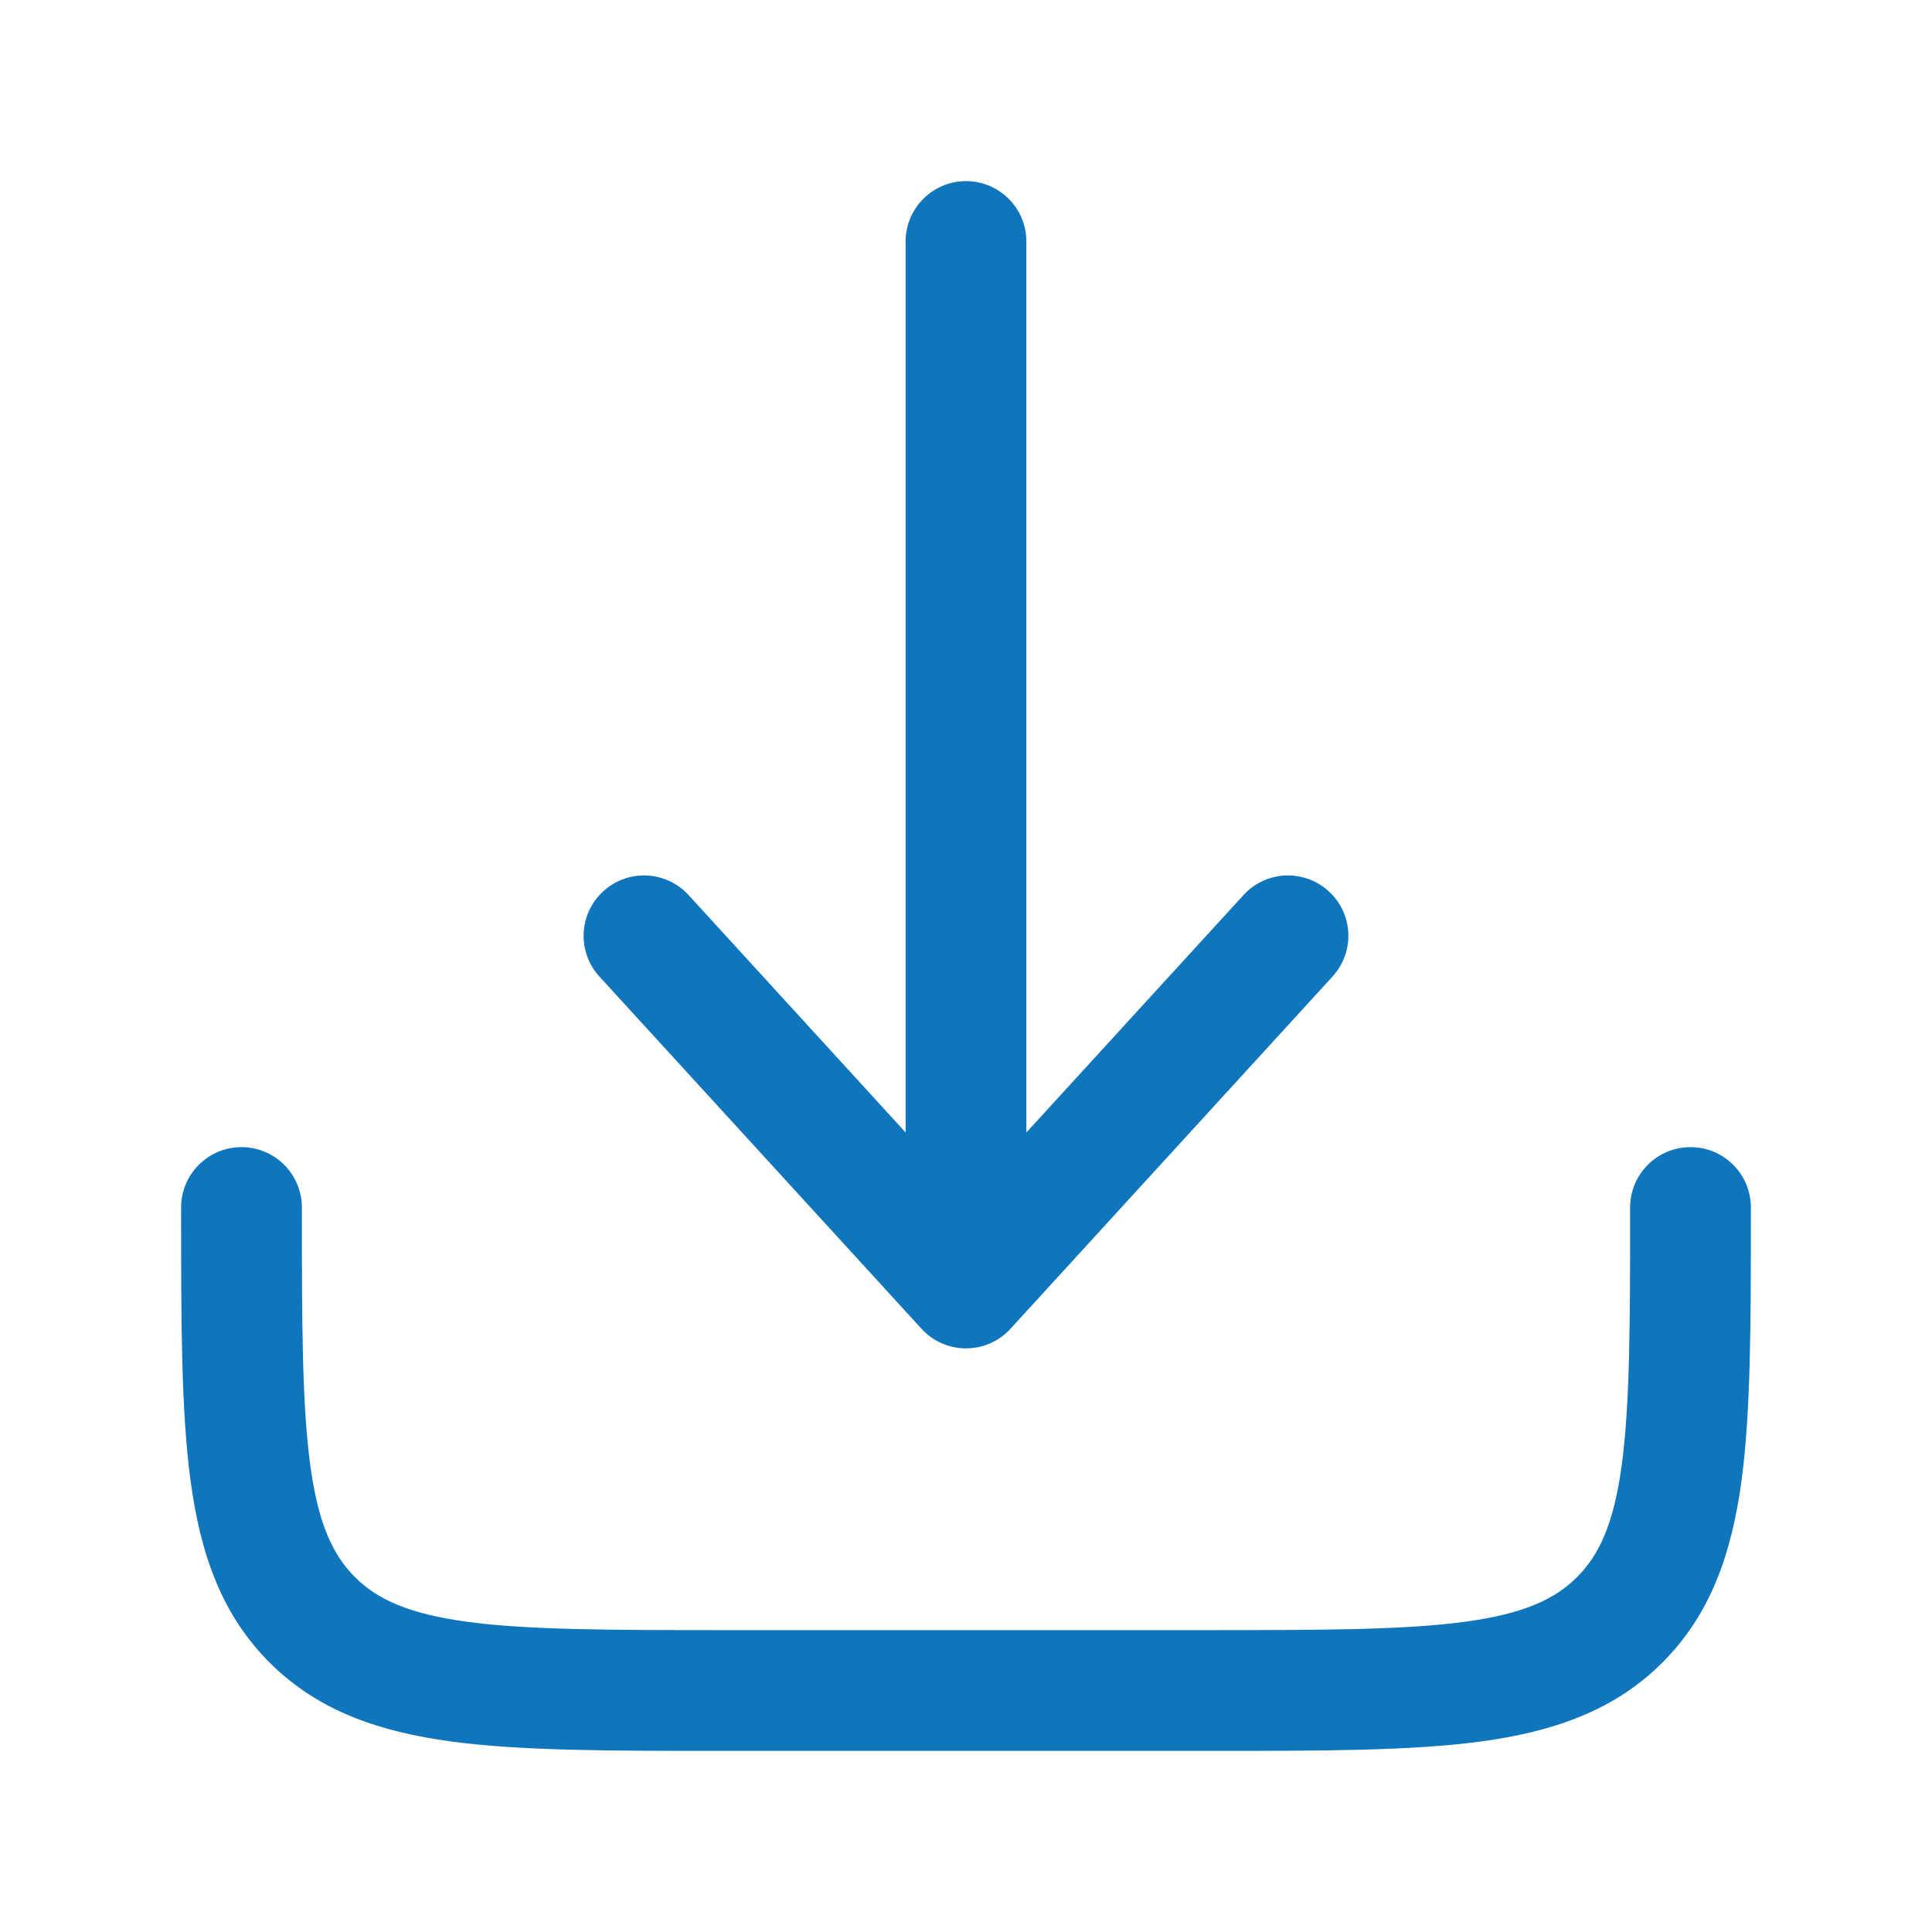
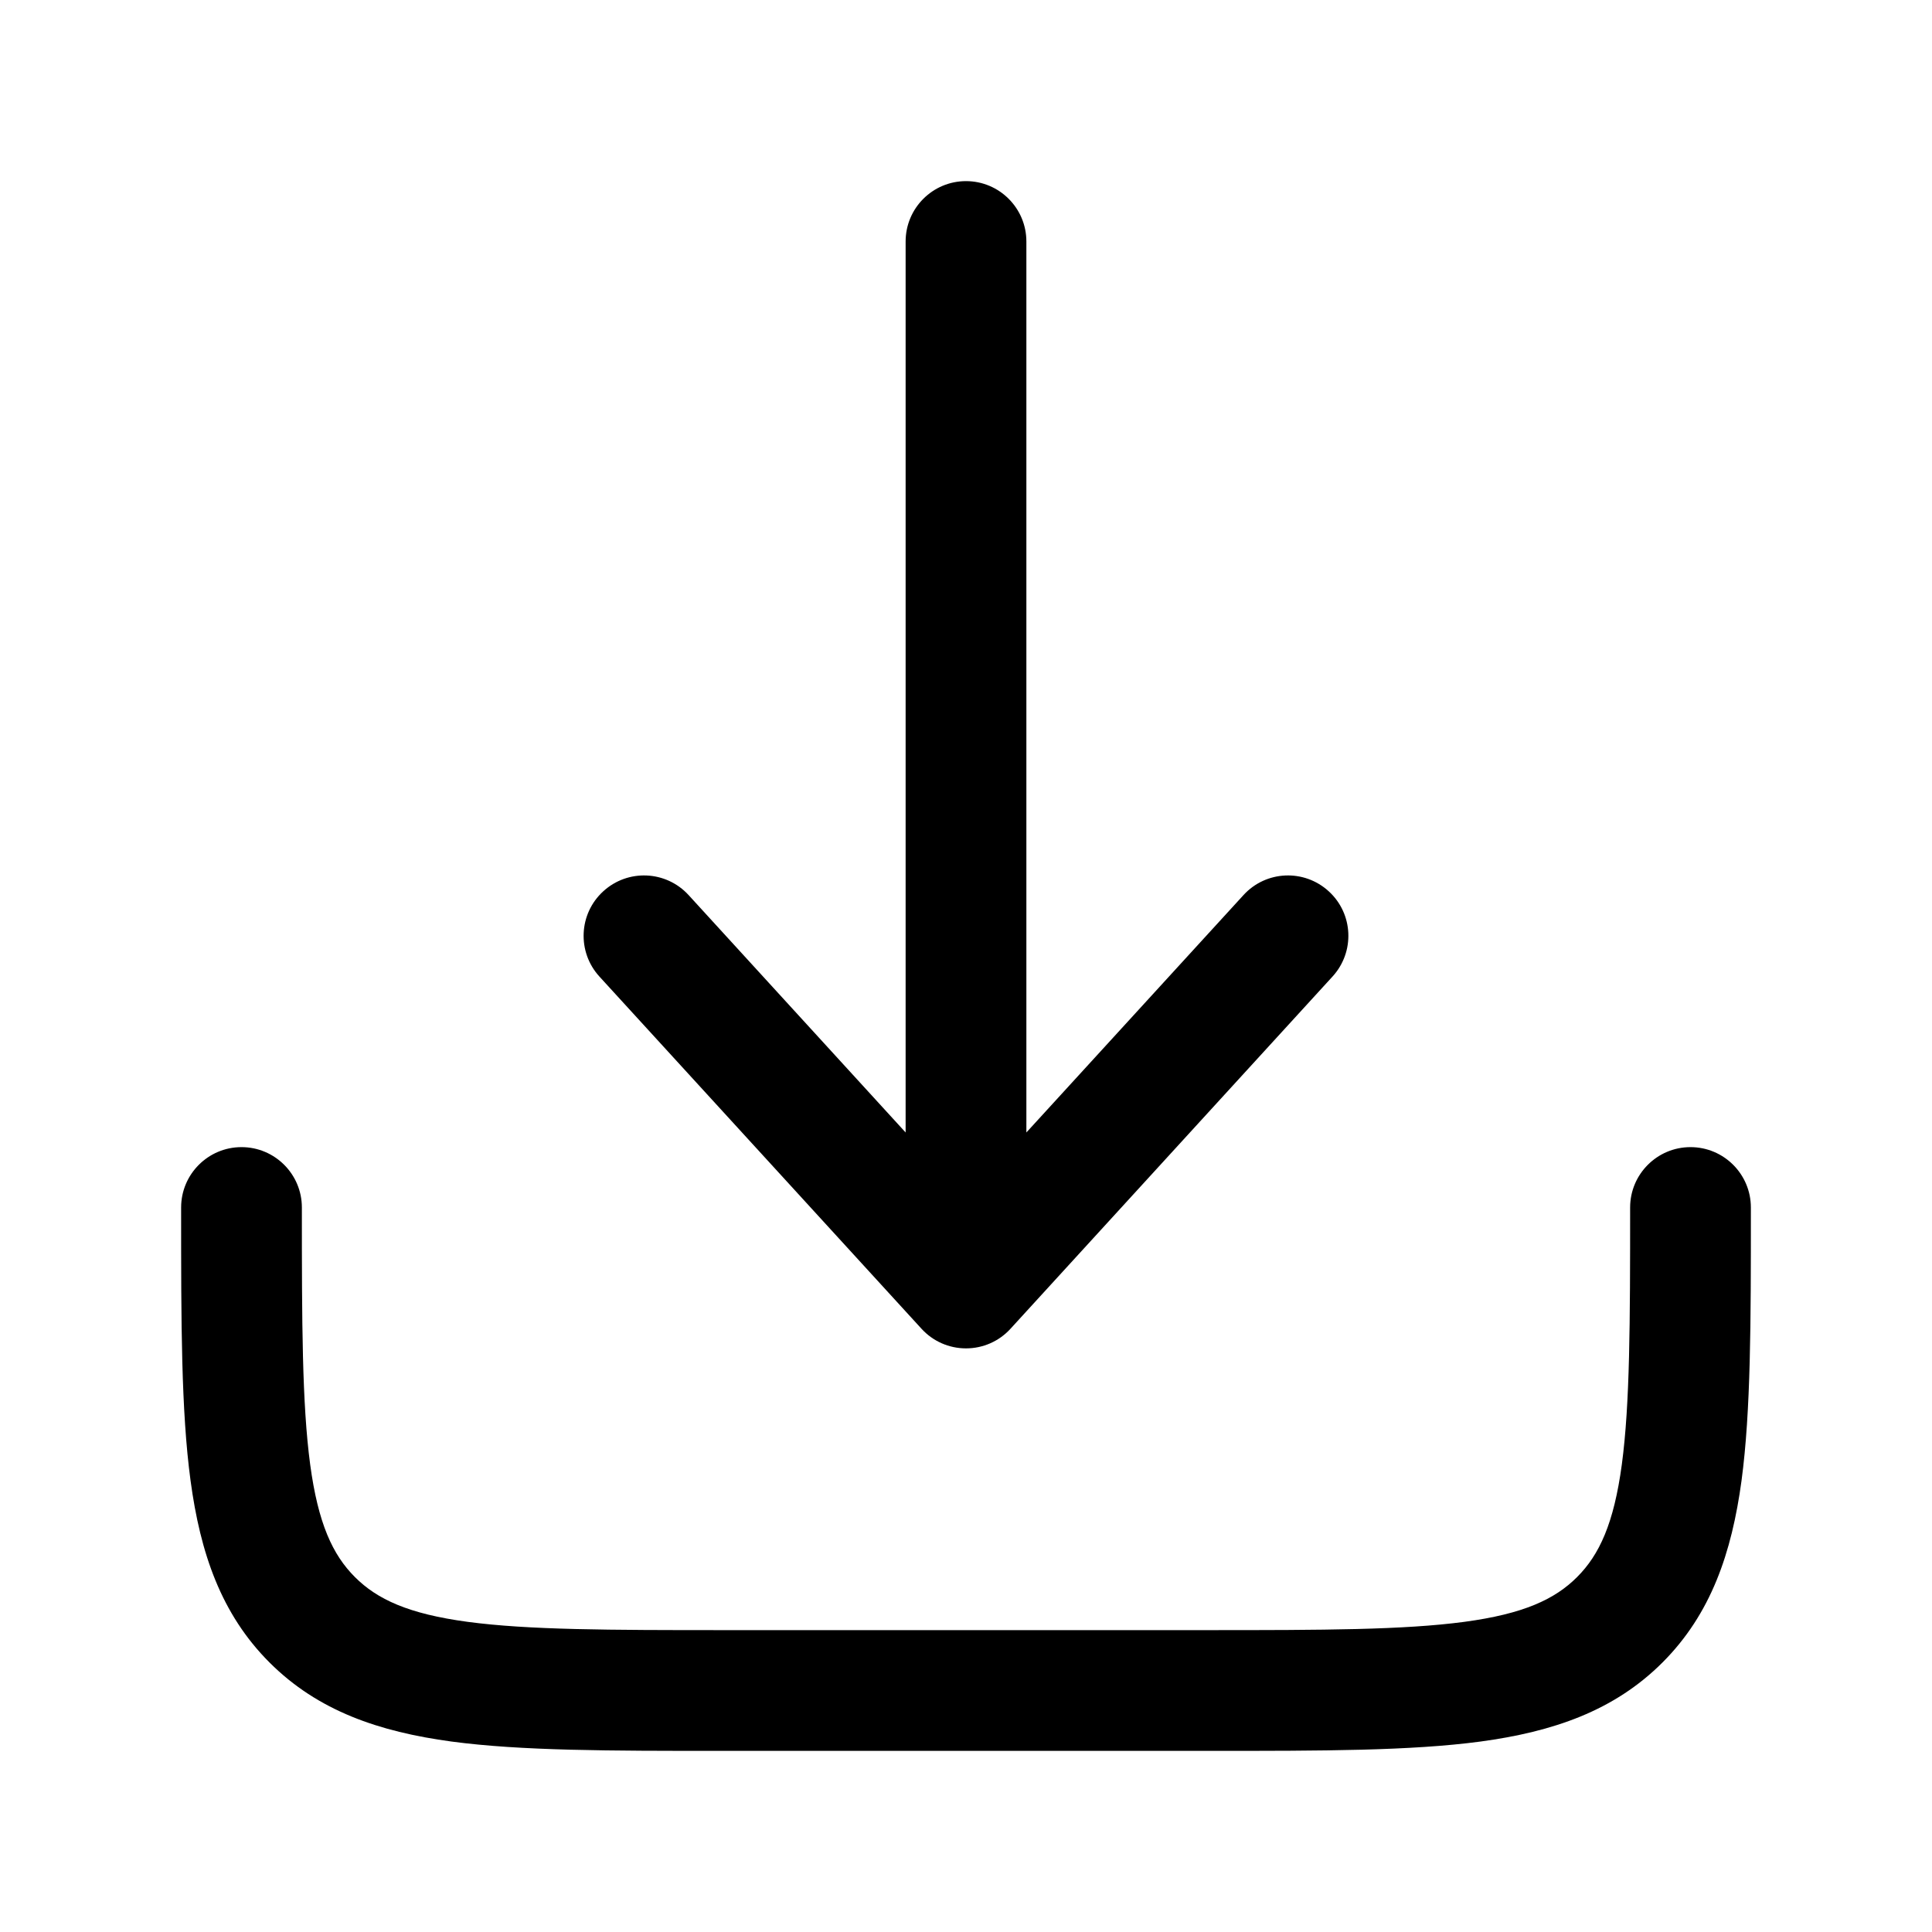
<svg xmlns="http://www.w3.org/2000/svg" width="18" height="18" viewBox="0 0 24 24" fill="none">
-   <path d="M12.553 16.506C12.411 16.662 12.211 16.75 12 16.75C11.789 16.75 11.589 16.662 11.447 16.506L7.446 12.131C7.167 11.825 7.188 11.351 7.494 11.072C7.8 10.792 8.274 10.813 8.554 11.119L11.25 14.068V3C11.25 2.586 11.586 2.25 12 2.25C12.414 2.25 12.75 2.586 12.75 3V14.068L15.447 11.119C15.726 10.813 16.2 10.792 16.506 11.072C16.812 11.351 16.833 11.825 16.553 12.131L12.553 16.506Z" fill="#0F75BC" />
-   <path d="M3.75 15C3.75 14.586 3.414 14.25 3 14.25C2.586 14.25 2.25 14.586 2.25 15V15.055C2.25 16.422 2.25 17.525 2.367 18.392C2.488 19.292 2.746 20.05 3.348 20.652C3.95 21.254 4.708 21.512 5.608 21.634C6.475 21.75 7.578 21.75 8.945 21.75H15.055C16.422 21.75 17.525 21.75 18.392 21.634C19.292 21.512 20.05 21.254 20.652 20.652C21.254 20.05 21.512 19.292 21.634 18.392C21.75 17.525 21.75 16.422 21.75 15.055V15C21.75 14.586 21.414 14.25 21 14.25C20.586 14.25 20.25 14.586 20.25 15C20.25 16.435 20.248 17.436 20.147 18.192C20.048 18.926 19.868 19.314 19.591 19.591C19.314 19.868 18.926 20.048 18.192 20.147C17.436 20.248 16.435 20.25 15 20.25H9C7.565 20.25 6.563 20.248 5.808 20.147C5.074 20.048 4.686 19.868 4.409 19.591C4.132 19.314 3.952 18.926 3.853 18.192C3.752 17.436 3.75 16.435 3.75 15Z" fill="#0F75BC" />
+   <path d="M12.553 16.506C12.411 16.662 12.211 16.75 12 16.75C11.789 16.75 11.589 16.662 11.447 16.506L7.446 12.131C7.167 11.825 7.188 11.351 7.494 11.072C7.8 10.792 8.274 10.813 8.554 11.119L11.25 14.068V3C11.25 2.586 11.586 2.25 12 2.25C12.414 2.25 12.75 2.586 12.75 3V14.068L15.447 11.119C15.726 10.813 16.2 10.792 16.506 11.072C16.812 11.351 16.833 11.825 16.553 12.131L12.553 16.506Z" fill="currentColor" />
+   <path d="M3.75 15C3.75 14.586 3.414 14.25 3 14.25C2.586 14.25 2.25 14.586 2.25 15V15.055C2.25 16.422 2.25 17.525 2.367 18.392C2.488 19.292 2.746 20.05 3.348 20.652C3.95 21.254 4.708 21.512 5.608 21.634C6.475 21.75 7.578 21.75 8.945 21.75H15.055C16.422 21.75 17.525 21.75 18.392 21.634C19.292 21.512 20.05 21.254 20.652 20.652C21.254 20.05 21.512 19.292 21.634 18.392C21.75 17.525 21.75 16.422 21.75 15.055V15C21.75 14.586 21.414 14.25 21 14.25C20.586 14.25 20.25 14.586 20.25 15C20.25 16.435 20.248 17.436 20.147 18.192C20.048 18.926 19.868 19.314 19.591 19.591C19.314 19.868 18.926 20.048 18.192 20.147C17.436 20.248 16.435 20.25 15 20.25H9C7.565 20.25 6.563 20.248 5.808 20.147C5.074 20.048 4.686 19.868 4.409 19.591C4.132 19.314 3.952 18.926 3.853 18.192C3.752 17.436 3.75 16.435 3.75 15Z" fill="currentColor" />
</svg>
